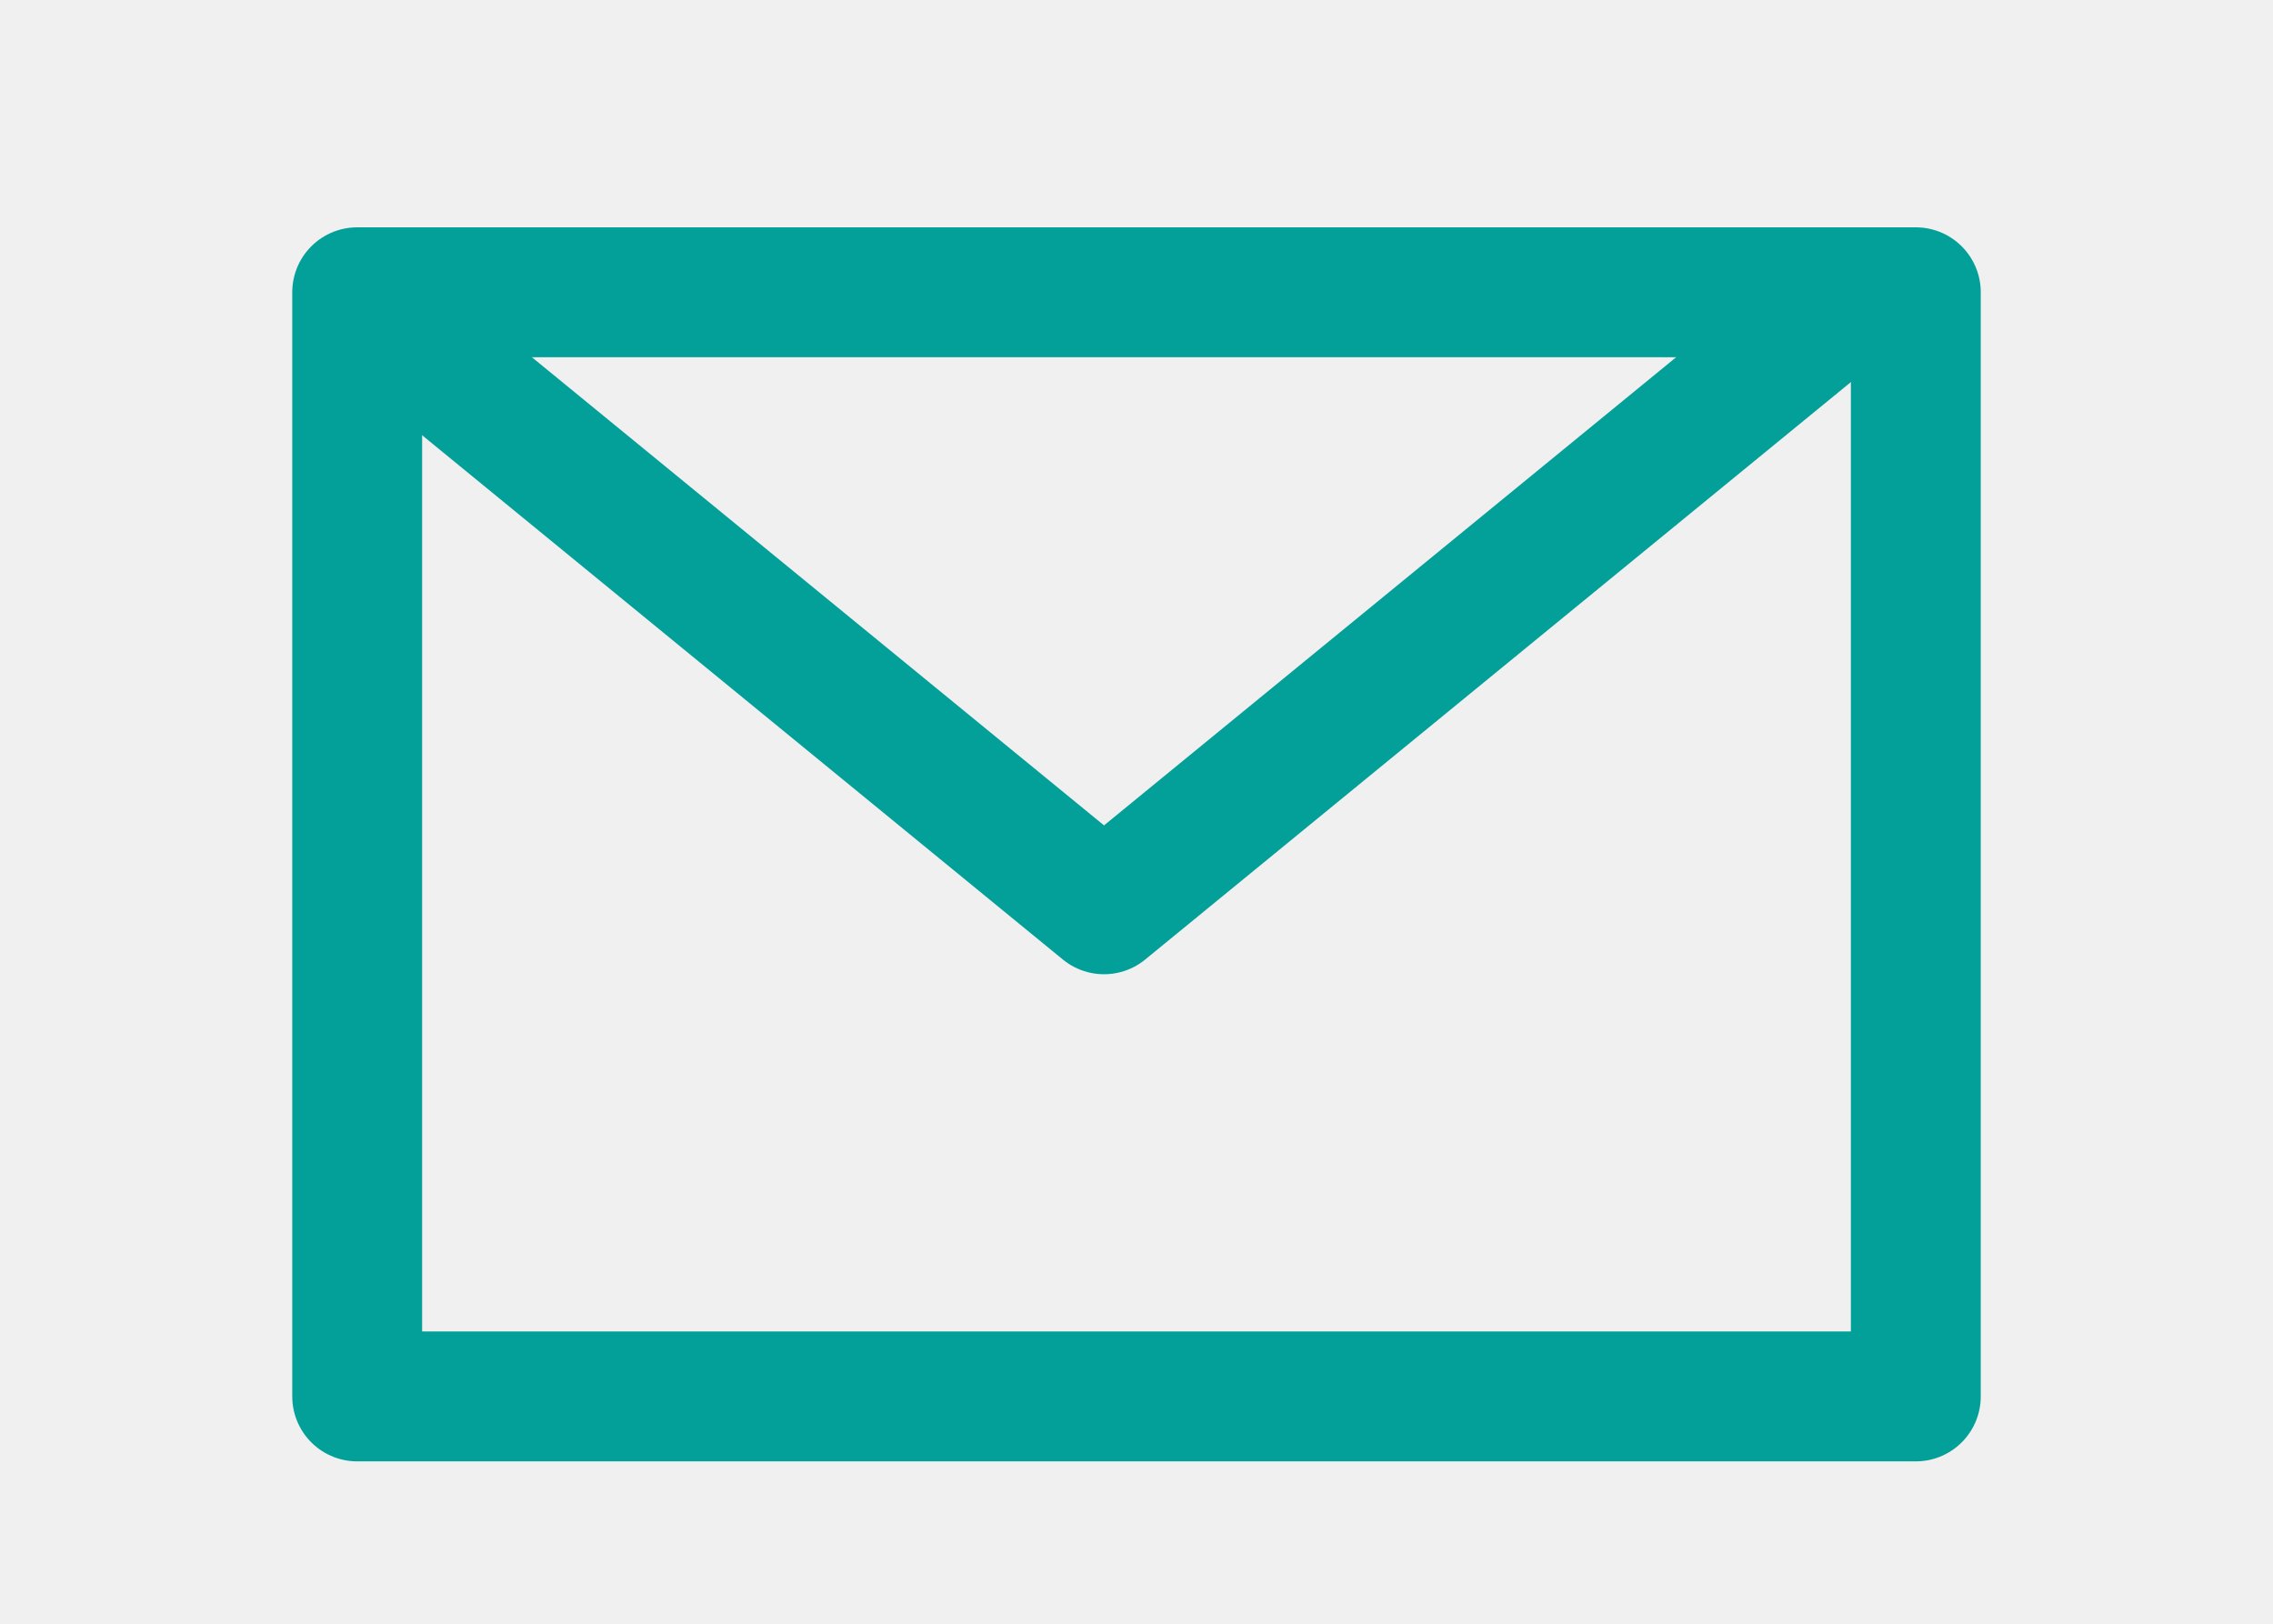
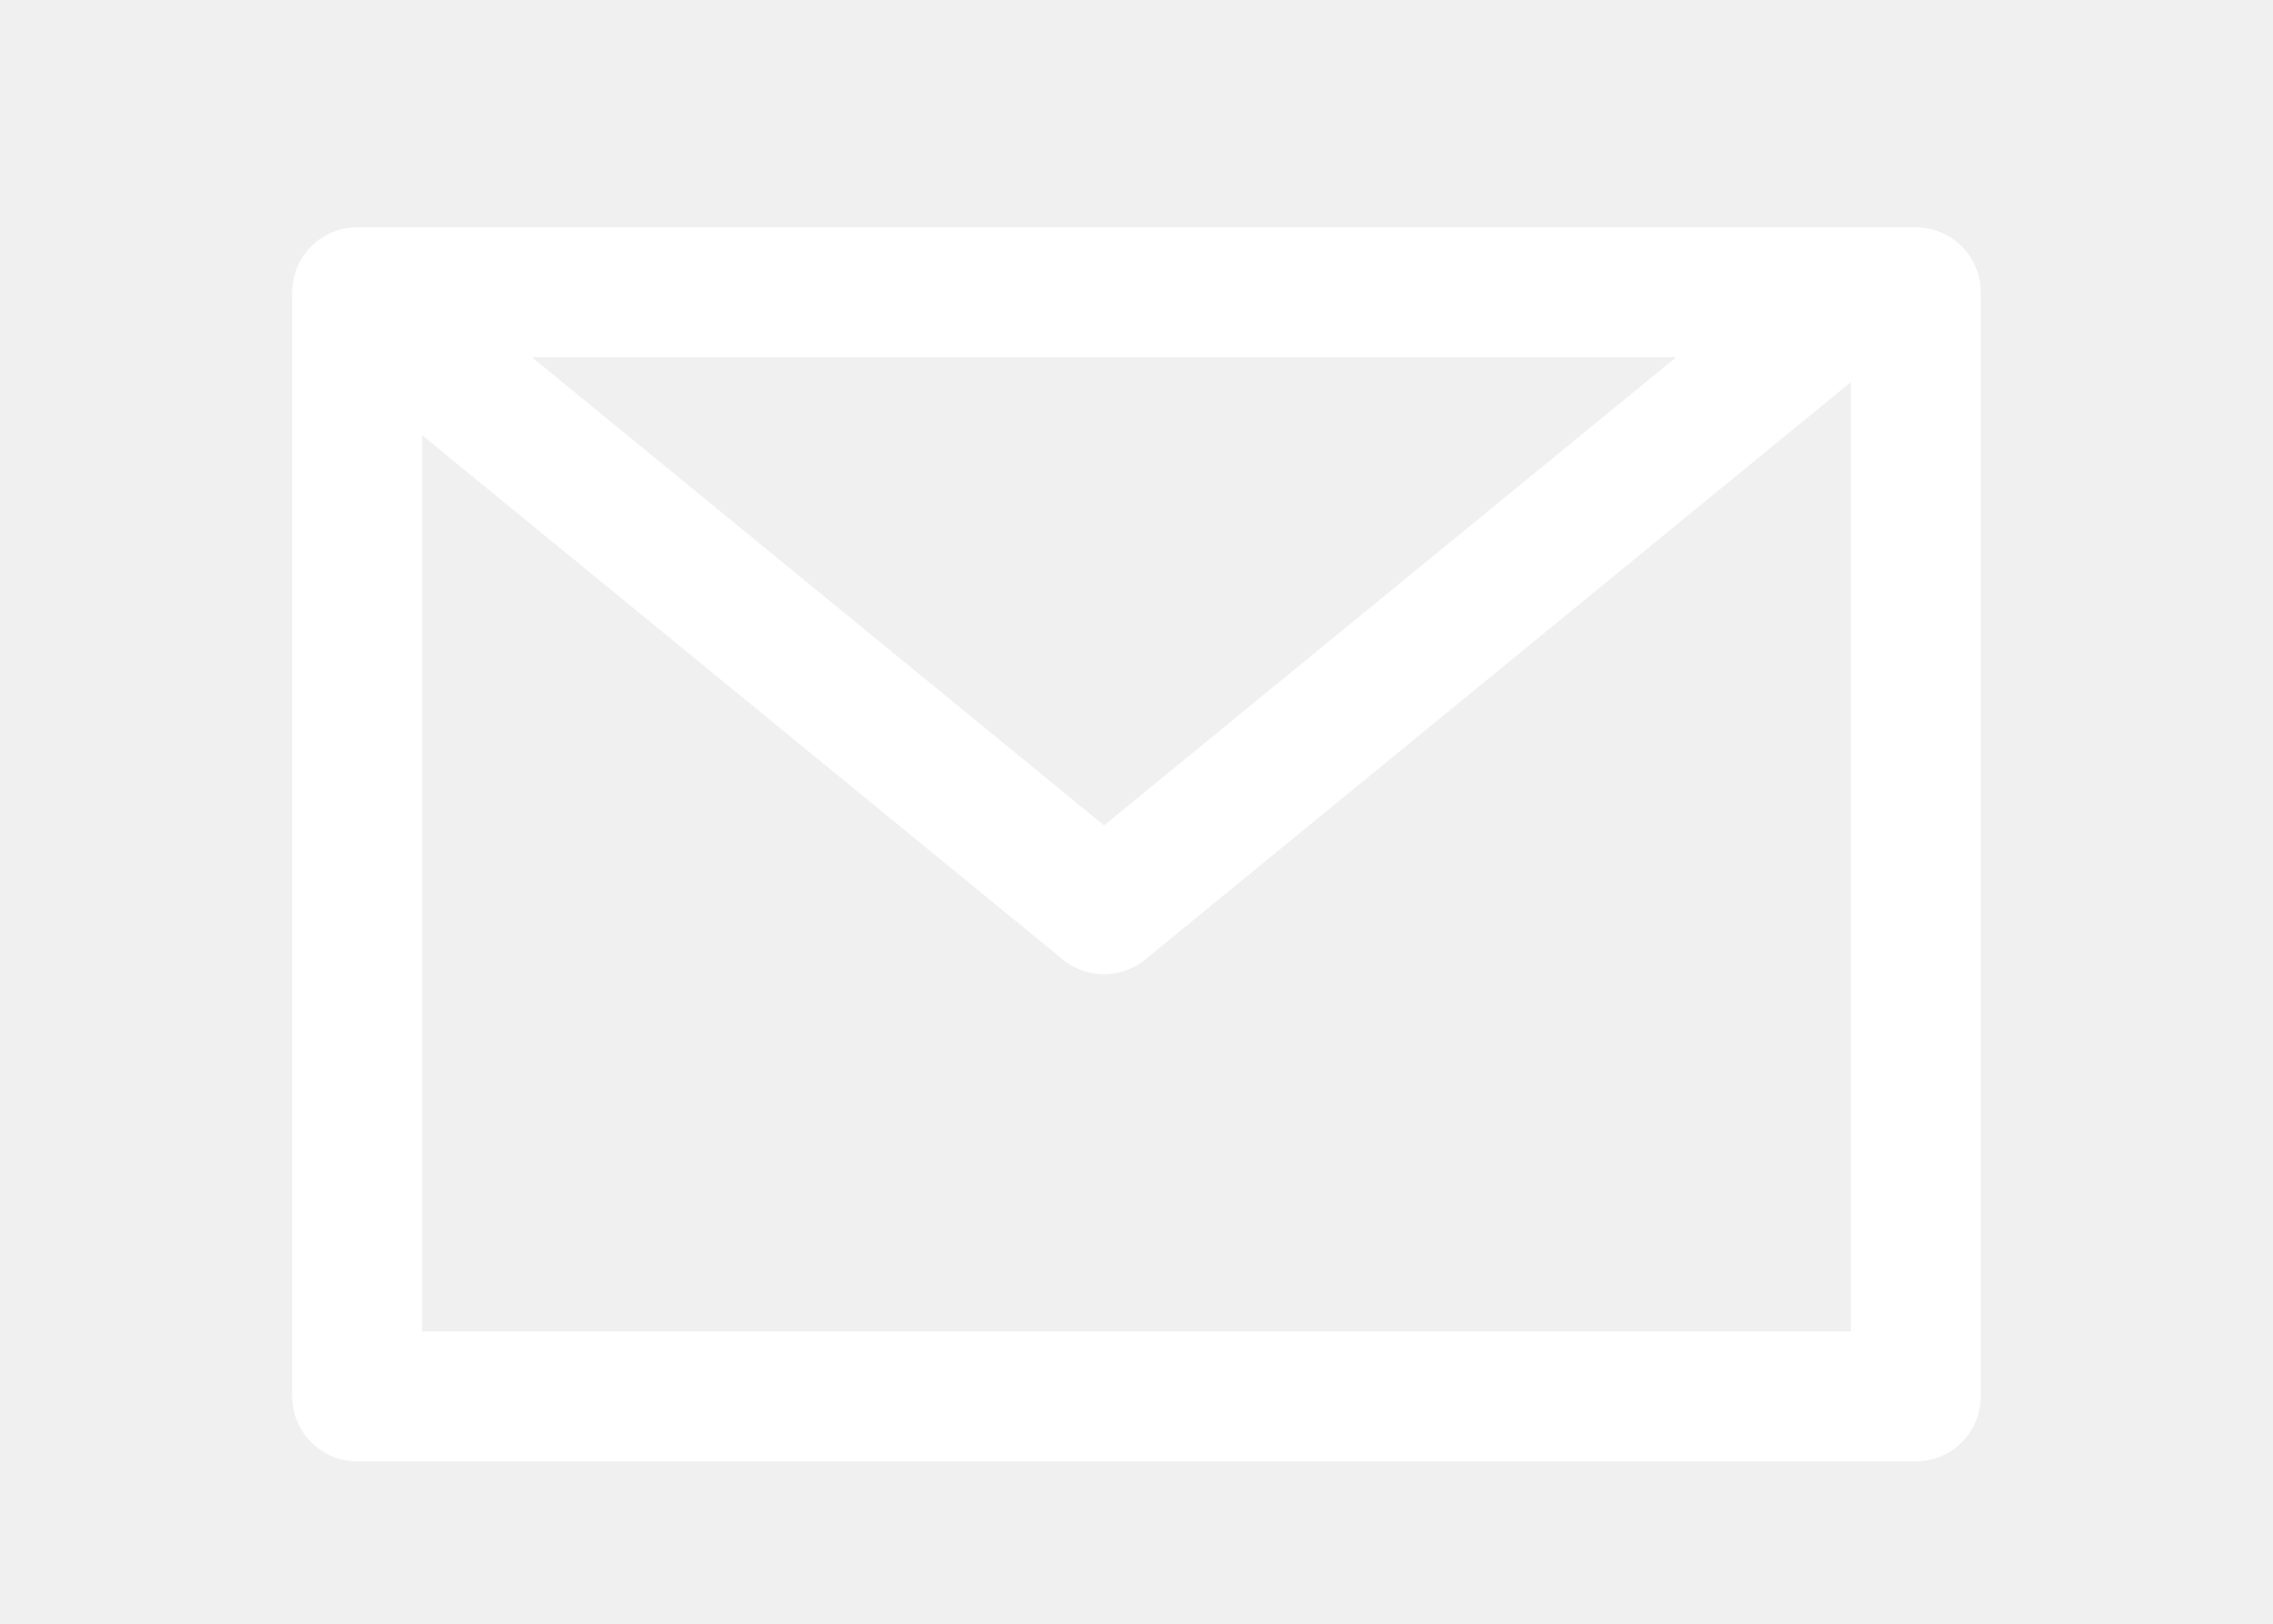
- <svg xmlns="http://www.w3.org/2000/svg" id="b2519fd6-b39e-41e6-b781-d131229b8c67" data-name="Capa 1" viewBox="0 0 35 25">
+ <svg xmlns="http://www.w3.org/2000/svg" id="a3e80dee-58cb-4c2f-b622-015557218869" data-name="Capa 1" viewBox="0 0 35 25">
  <defs>
-     <style>.e355f5b3-68b2-4e68-921a-487413290dcf{fill:none;stroke:#03a09a;stroke-linecap:round;stroke-linejoin:round;stroke-width:2px;}</style>
+     <style>.a48dd187-7527-4b62-a42d-e7e7260303ad{fill:none;stroke:#fff;stroke-linecap:round;stroke-linejoin:round;stroke-width:2px;}</style>
  </defs>
-   <rect class="e355f5b3-68b2-4e68-921a-487413290dcf" x="5.5" y="4.5" width="24" height="17" />
-   <polyline class="e355f5b3-68b2-4e68-921a-487413290dcf" points="6 5 17 14 28 5" />
+   <rect class="a48dd187-7527-4b62-a42d-e7e7260303ad" x="5.5" y="4.5" width="24" height="17" />
+   <polyline class="a48dd187-7527-4b62-a42d-e7e7260303ad" points="6 5 17 14 28 5" />
</svg>
